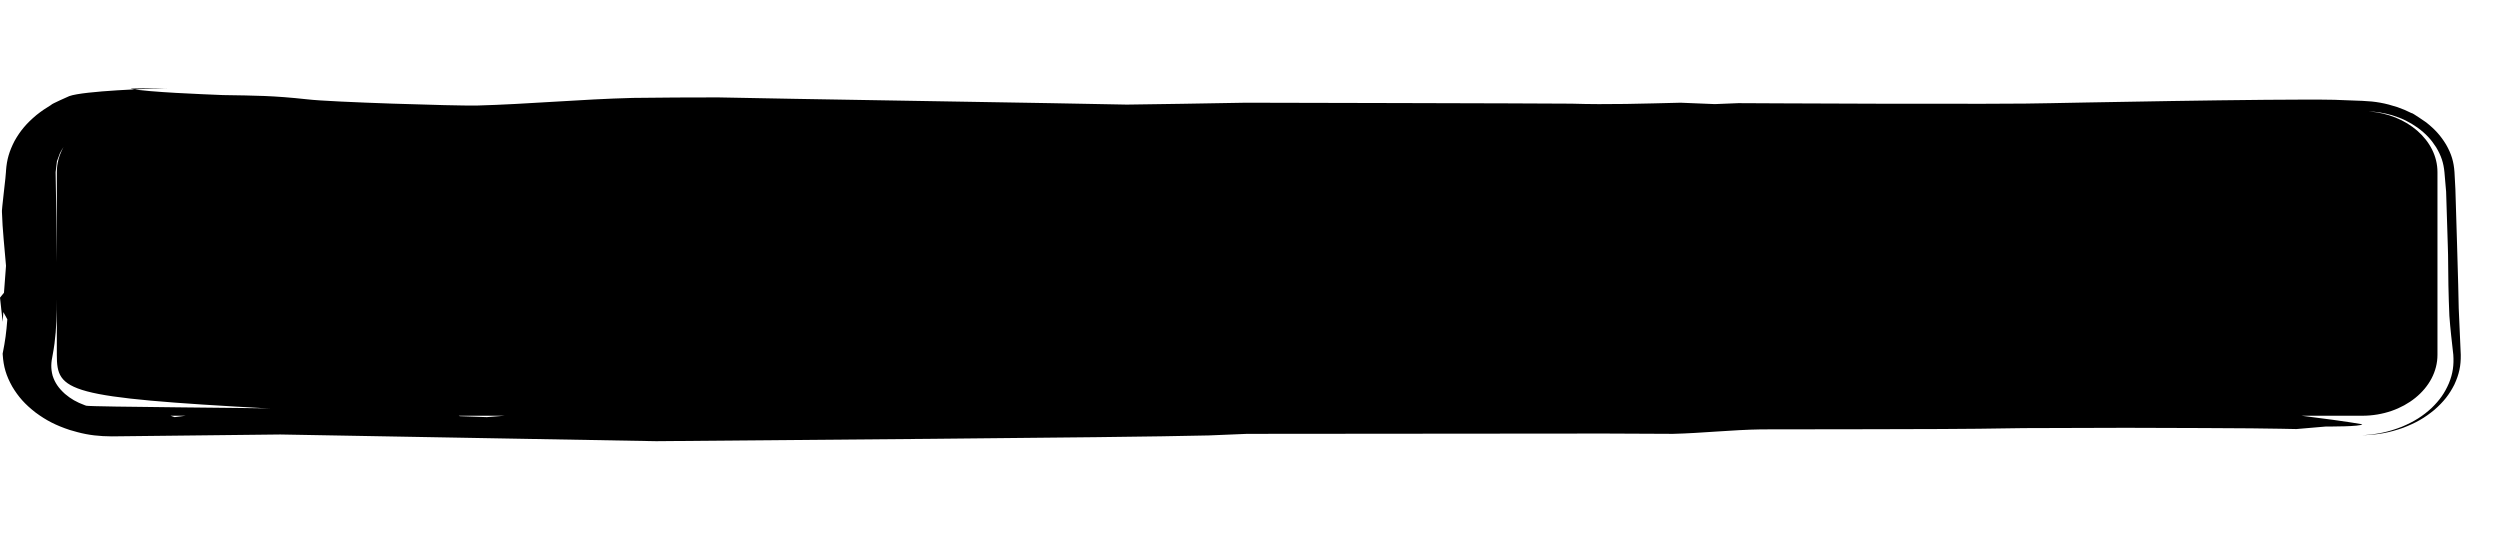
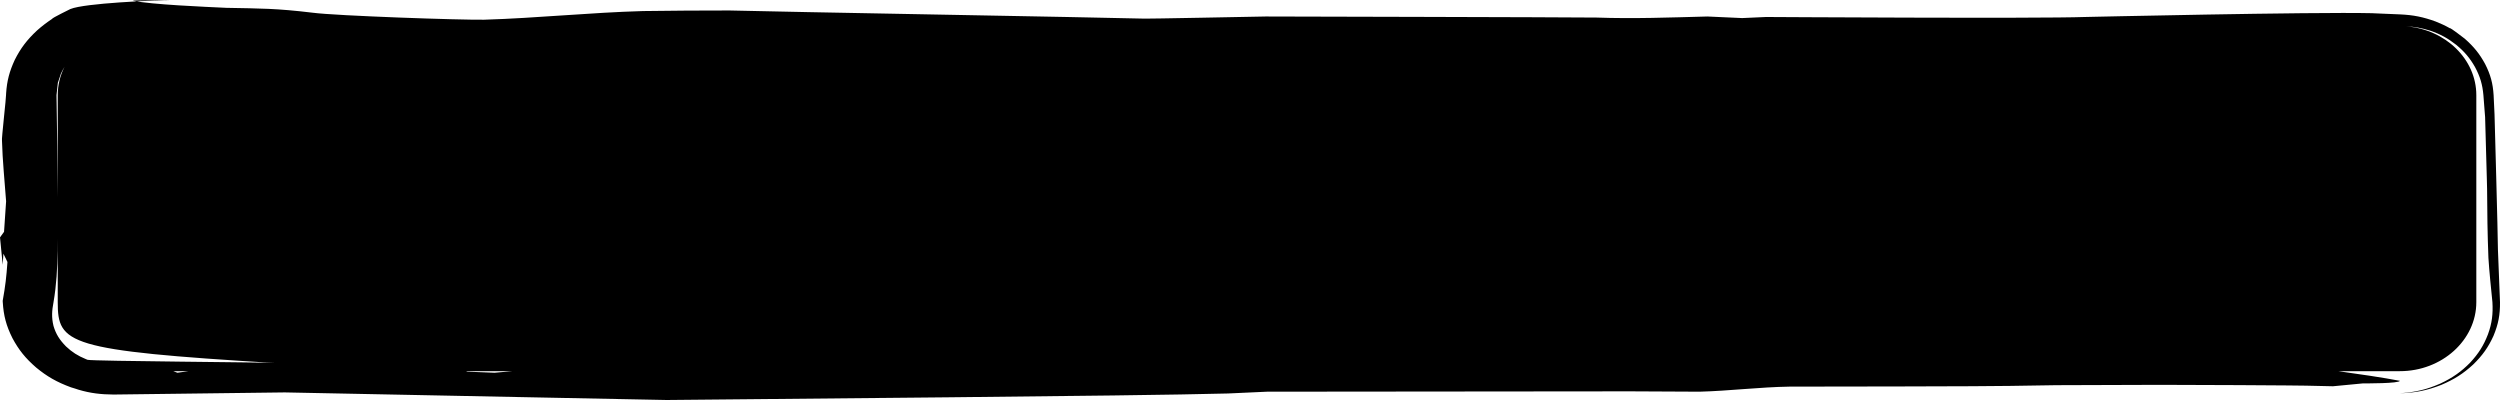
- <svg xmlns="http://www.w3.org/2000/svg" version="1.1" style="fill-rule:evenodd" preserveAspectRatio="none" viewBox="0 0 150 32" id="posters-level2-price">
-   <g id="posters-level2-price_g" transform="matrix(3.881064618e-4,0,0,3.882074537e-4,-520.0335,-393.2779)">
+ <svg xmlns="http://www.w3.org/2000/svg" version="1.1" style="fill-rule:evenodd" preserveAspectRatio="none" viewBox="0 0 150 24" id="posters-level2-price" width="150" height="24">
+   <g id="posters-level2-price_g" transform="matrix(3.942935301e-4,0,0,4.398583039e-4,-528.3237,-451.5964)">
    <path d="m 1720037,1060734 c -1,-1829 -518,-18452 -518,-18452 -45,-872 -93,-1744 -139,-2617 -110,-1592 -458,-2789 -1299,-4259 -824,-1363 -1694,-2336 -3087,-3438 -17,7 -2179,-1536 -2277,-1436 -719,-364 -1369,-633 -2157,-912 -1889,-615 -3373,-891 -5439,-972 -5,3 -4530,-168 -4248,-162 -9079,-189 -43864,524 -43688,518 -7066,231 -48612,-1 -48514,0 -1212,49 -3639,147 -3639,147 l -5291,-215 c -5632,134 -11230,326 -16866,146 -4563,-50 -50355,-146 -50354,-146 -1745,30 -18388,323 -18388,292 -7139,-176 -56044,-936 -63182,-1113 -4392,3 -8769,19 -13161,79 -8073,202 -16149,964 -24207,1181 -3410,54 -22507,-526 -26109,-957 -5500,-595 -7889,-573 -13094,-663 -3334,-139 -11351,-442 -14221,-966 -328,-88 5605,-103 5605,-103 -2497,59 -12910,417 -15131,1232 0,0 -2855,1251 -2761,1332 -873,527 -1544,981 -2312,1592 -1541,1287 -2500,2431 -3386,4006 -822,1594 -1192,2872 -1317,4561 13,0 -15,256 -15,256 61,16 -719,6200 -615,6200 78,2723 409,5549 627,8279 -104,1389 -314,4165 -314,4164 -205,253 -614,758 -614,758 137,1245 409,3738 409,3737 37,-505 110,-1515 110,-1514 205,378 614,1135 614,1135 -164,2079 -315,3246 -724,5300 1,15 14,179 12,179 120,1830 521,3213 1474,4913 949,1587 1964,2730 3600,4000 1643,1219 3148,1994 5300,2703 12,-11 1159,327 1159,327 1796,481 3412,647 5335,659 0,0 26043,-291 26043,-291 0,0 58119,1041 58119,1035 14536,-151 70865,-528 85404,-889 5558,-239 5836,-240 5953,-244 l 55249,-48 c 470,0 10582,48 10582,48 4513,-109 9113,-626 13691,-692 2269,0 31300,-29 33568,-98 l 7011,-98 c 1425,0 15742,-56 15742,-47 2728,3 21186,51 23911,145 815,16 2447,49 2447,49 l 4564,-391 c 399,-1 5478,24 5622,-351 -2484,-431 -6327,-937 -9393,-1317 l 9392,0 c 6395,0 11629,-4236 11629,-9413 l 0,-28238 c 0,-4908 -4707,-8972 -10648,-9379 1260,36 2335,222 3621,580 1614,498 2703,1049 3962,1930 1291,954 2084,1815 2859,3024 794,1324 1142,2405 1284,3845 -2,0 262,3040 259,2995 288,9652 317,9615 301,9795 12,3122 67,6295 203,9415 143,2003 386,4032 609,6033 102,1570 -57,2875 -676,4378 -2,0 -13,31 -13,31 -635,1477 -1397,2574 -2678,3819 -1361,1247 -2657,2071 -4560,2877 -2076,814 -3790,1183 -6151,1323 2383,-66 4136,-386 6278,-1135 2014,-766 3381,-1554 4871,-2787 1442,-1260 2312,-2374 3088,-3904 748,-1612 1016,-2904 994,-4602 -1,0 -316,-7178 -315,-7169 z m -302097,16582 -2756,215 c -1389,-49 -4166,-147 -4166,-147 l -169,-68 7091,0 z m -49306,0 -1712,215 c -104,-32 -364,-113 -638,-215 l 2350,0 z m 13132,-1110 c -535,-104 -27950,-248 -28522,-441 1,-6 -240,-87 -239,-87 -1257,-464 -2126,-966 -3035,-1736 -987,-896 -1544,-1695 -1906,-2802 -315,-1173 -240,-2066 5,-3237 453,-2371 581,-4599 628,-6992 l 14,-1660 0,8652 c 0,5693 1410,6588 33055,8303 z m -33055,-22598 c -26,-4648 -110,-9295 -187,-13943 l 204,-1685 c 30,-112 464,-1248 464,-1248 175,-339 353,-645 552,-935 -663,1181 -1033,2492 -1033,3868 l 0,13943 z" id="posters-level2-price_path2" style="fill:#000000;fill-rule:nonzero" />
  </g>
</svg>
